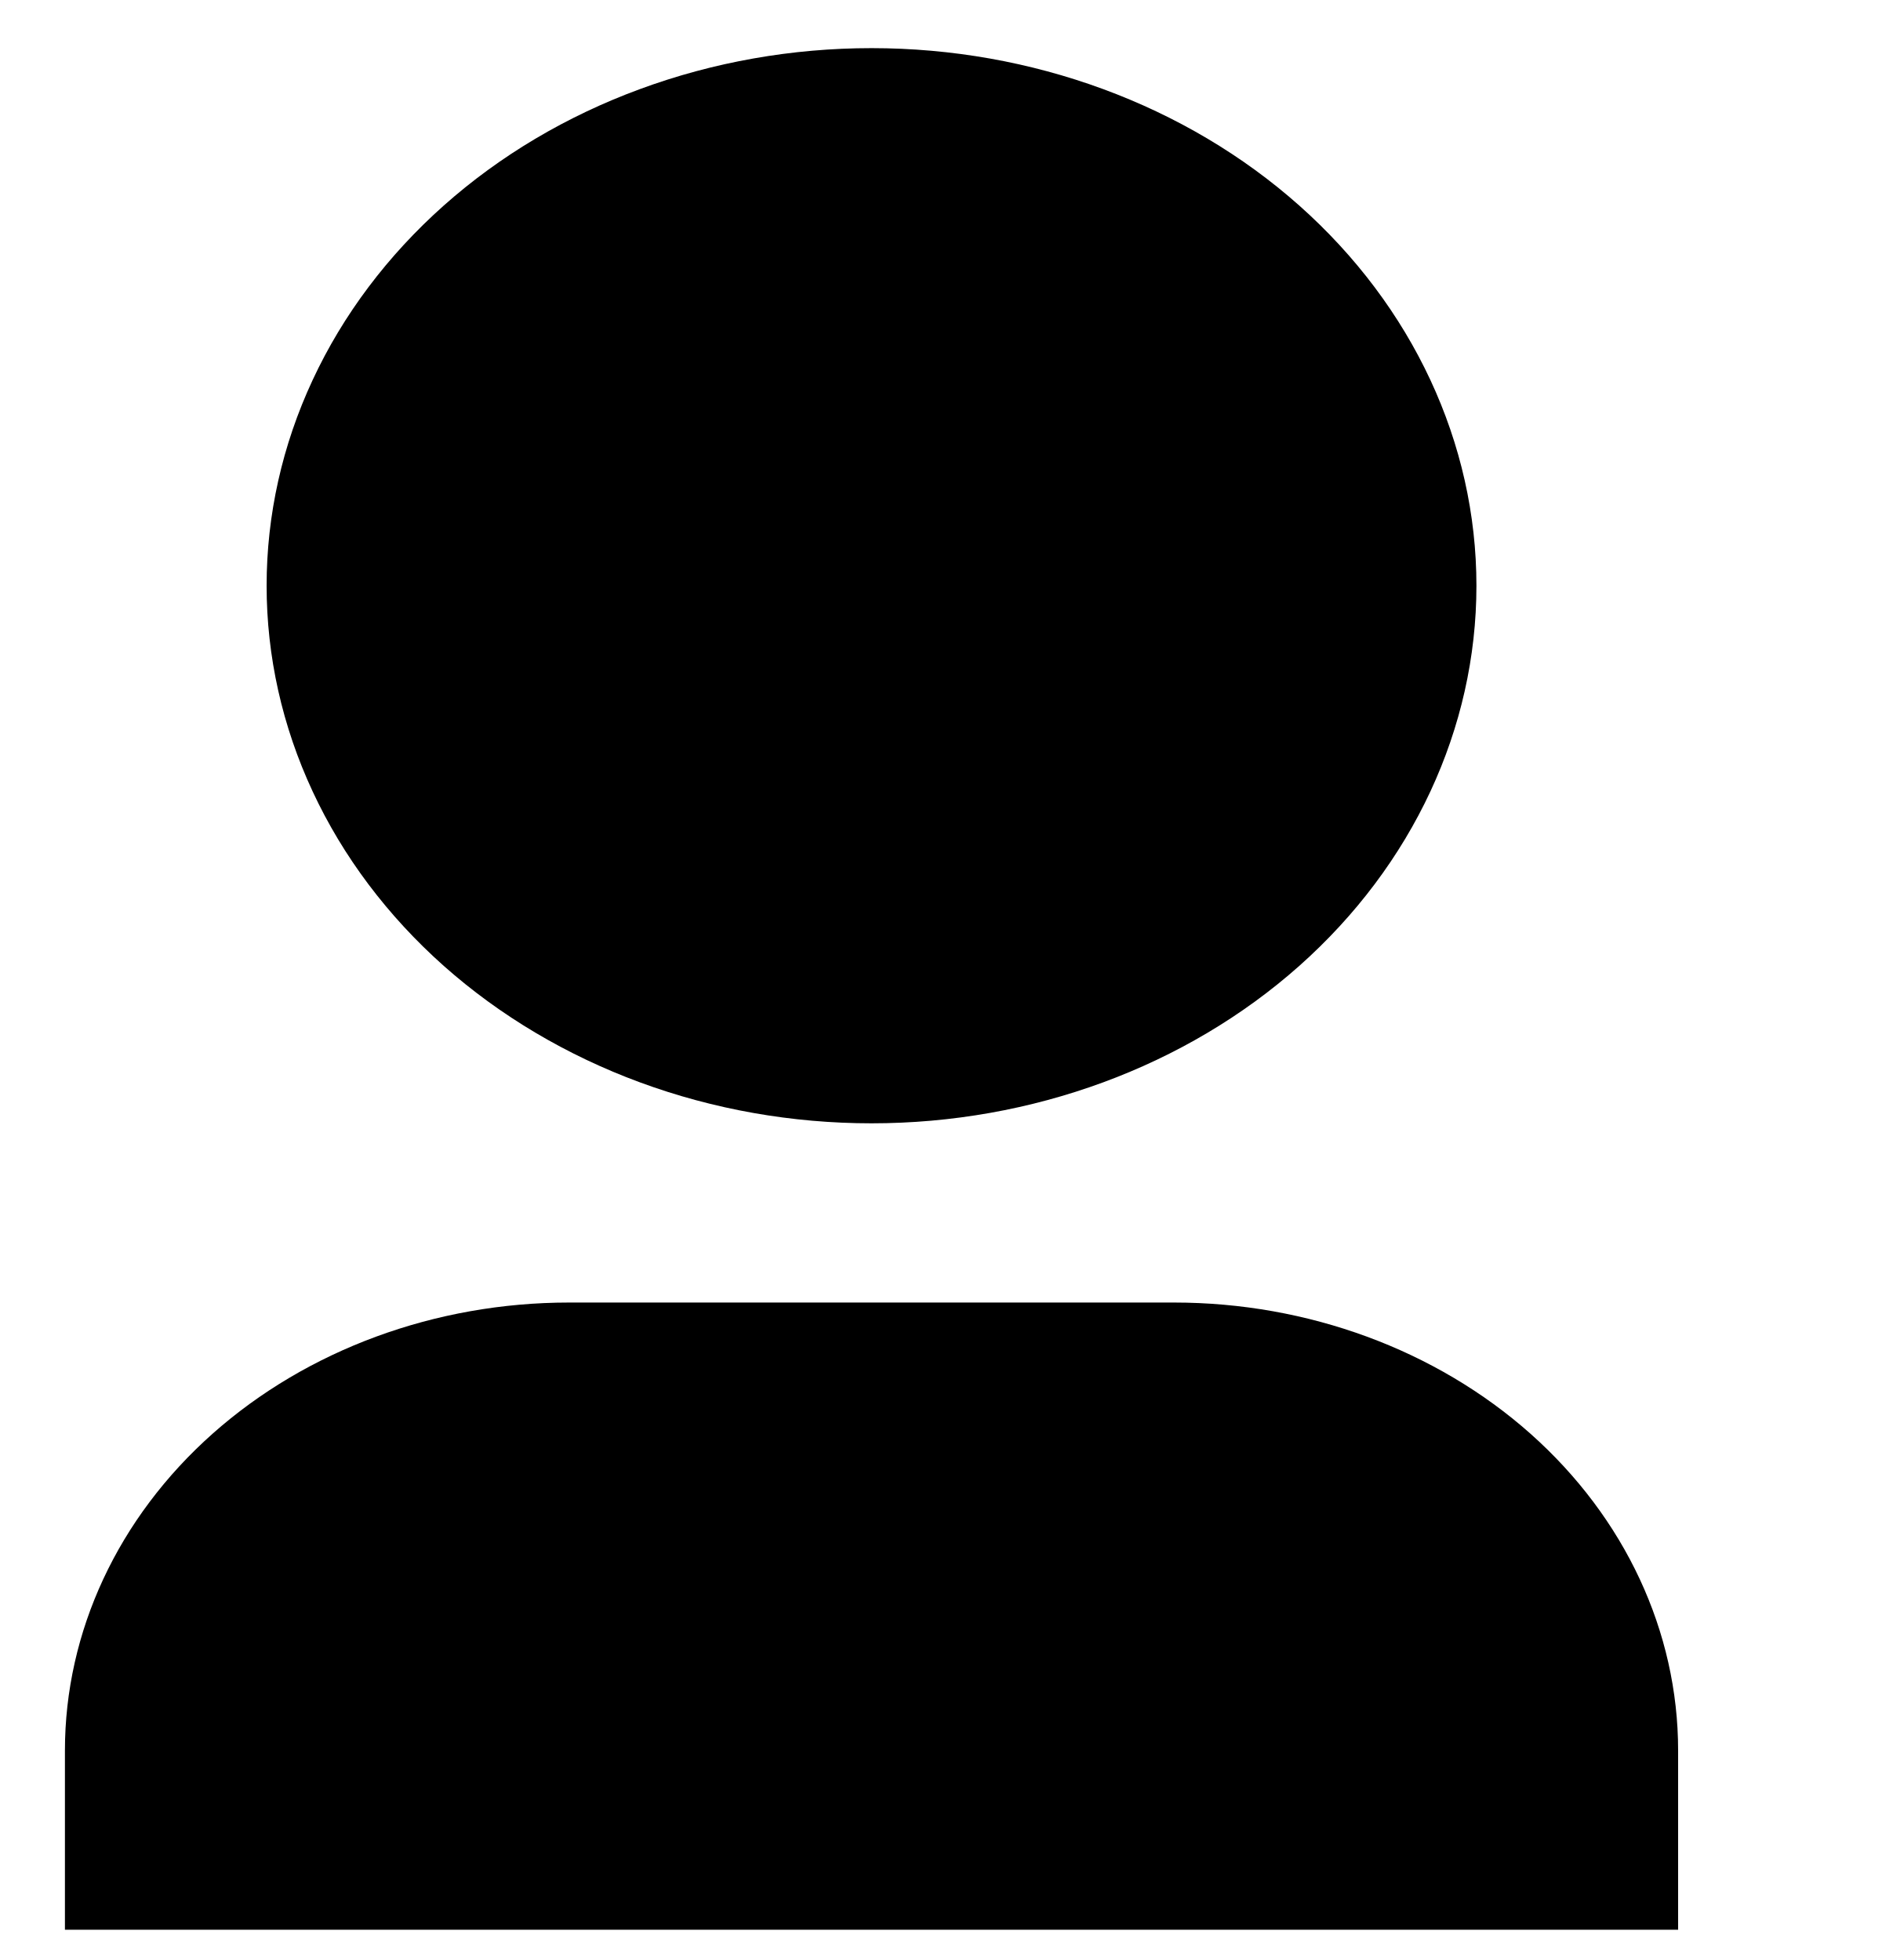
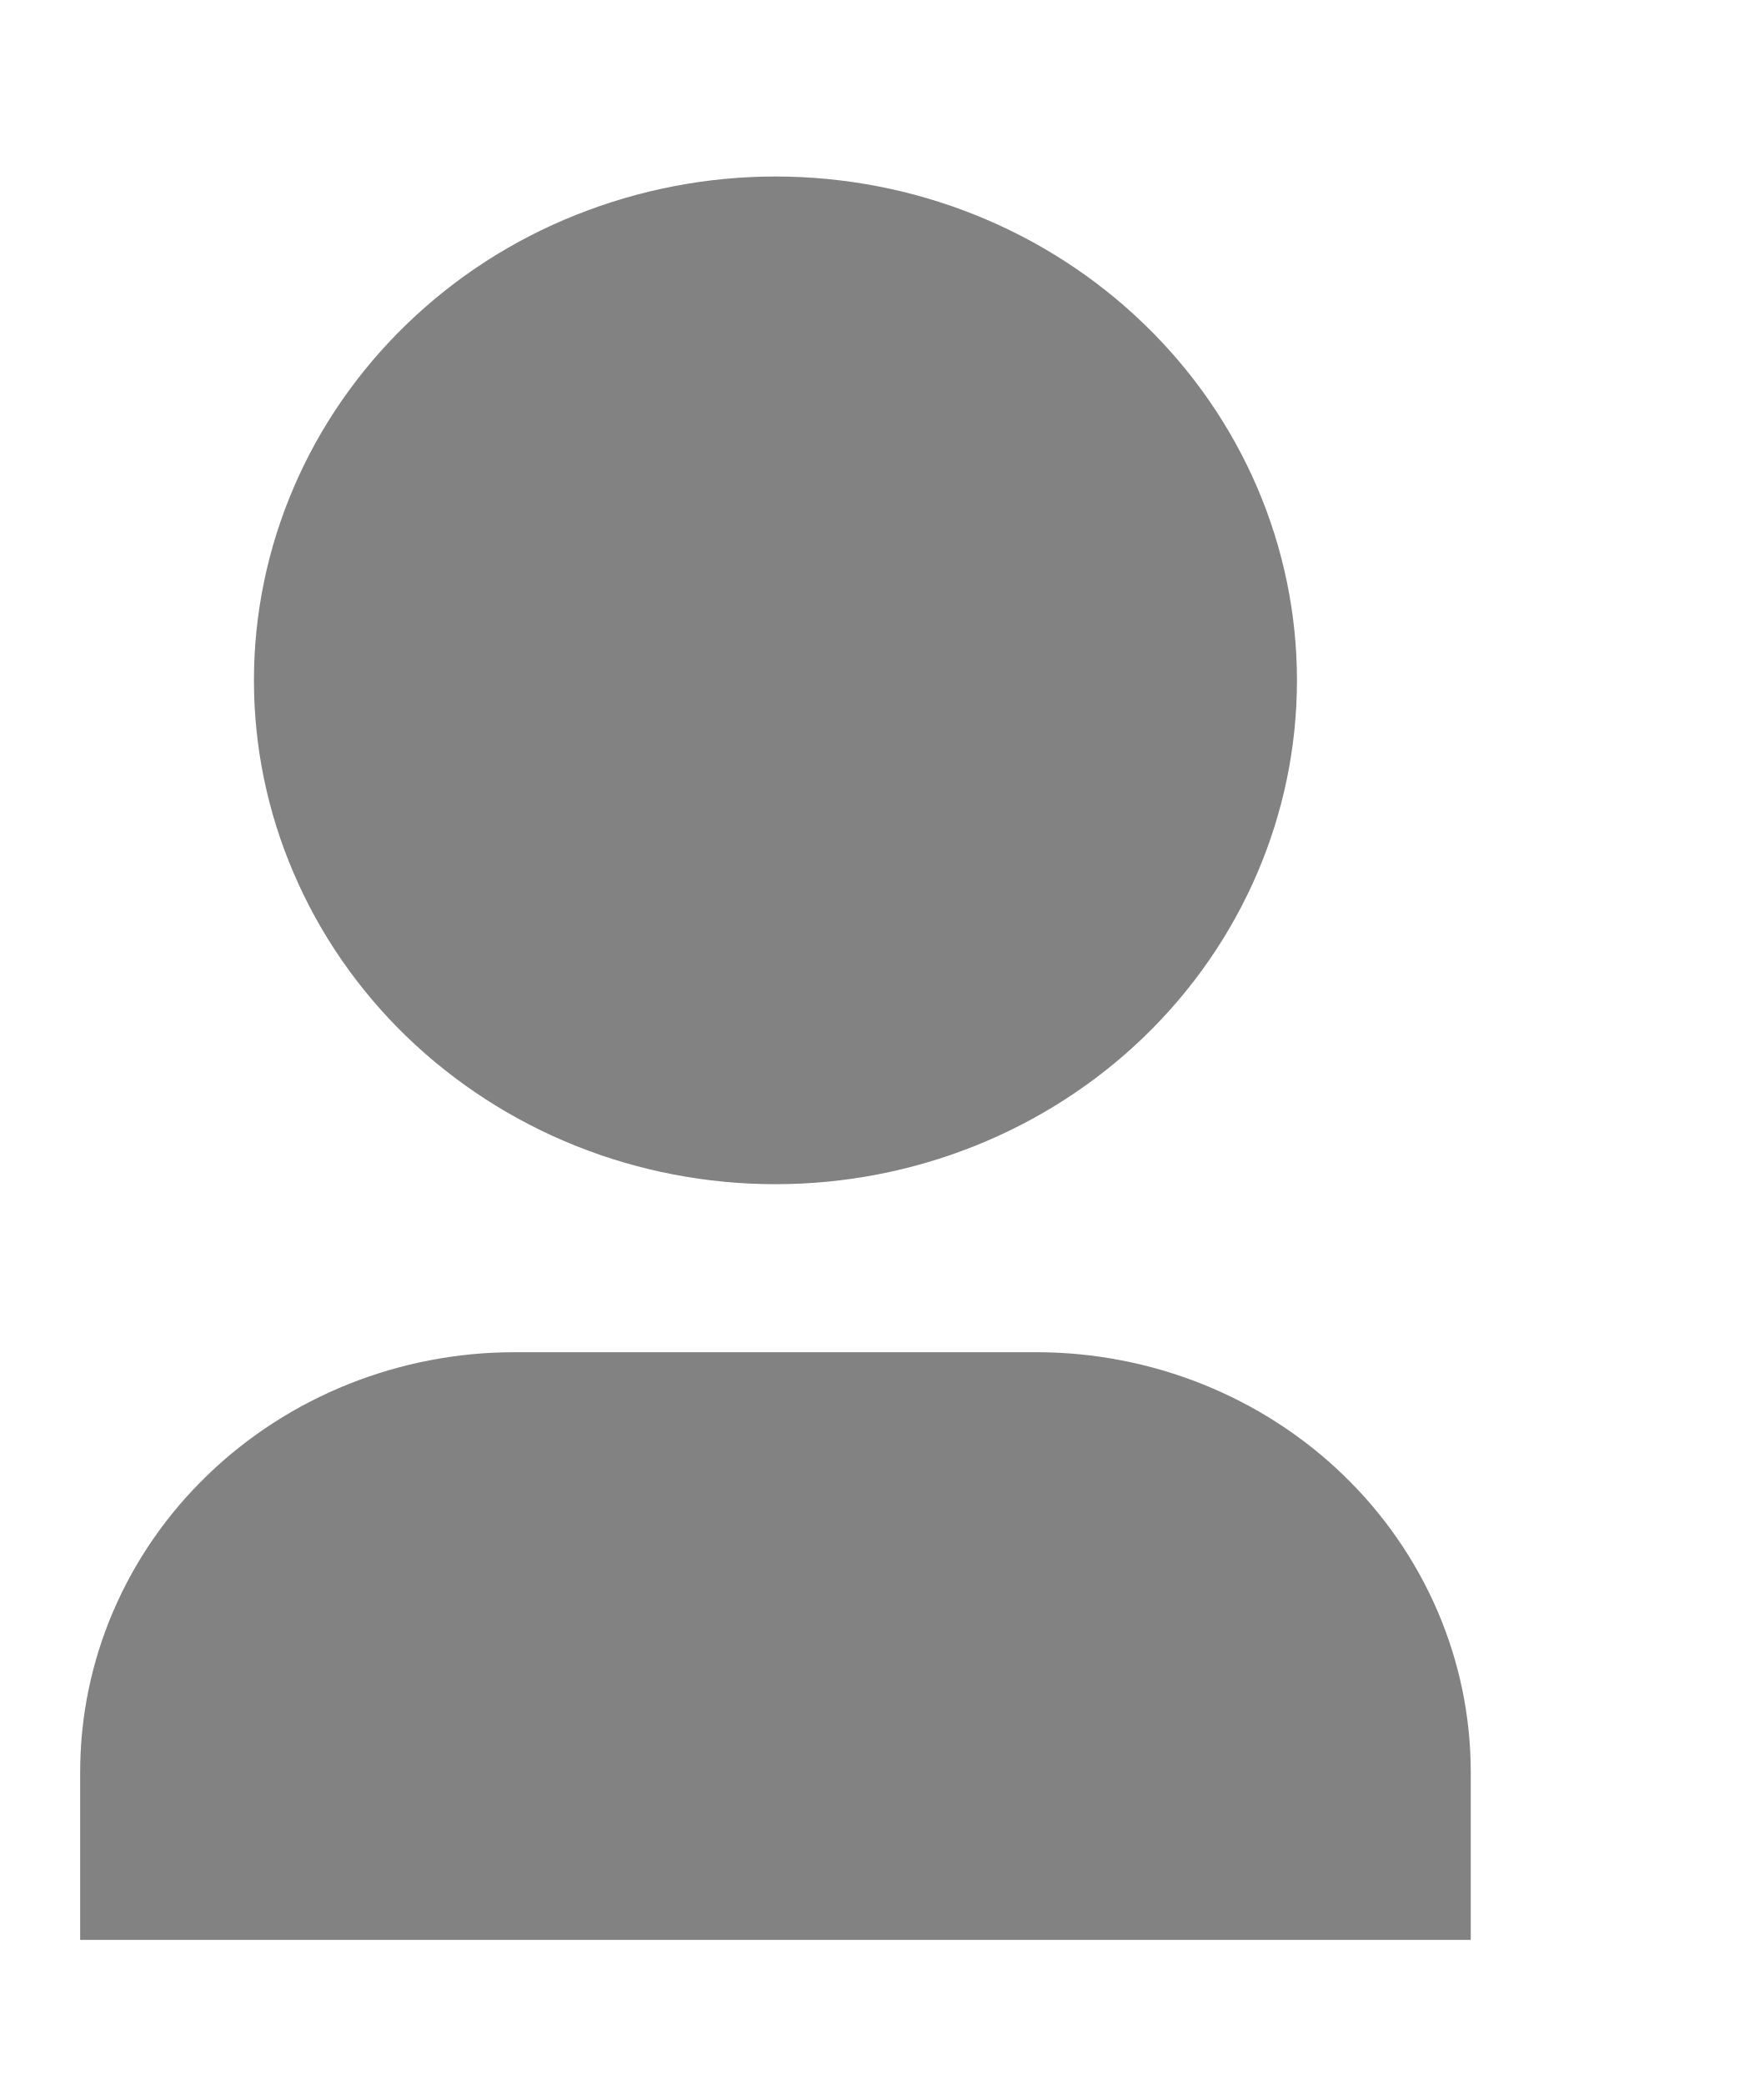
- <svg xmlns="http://www.w3.org/2000/svg" width="24" height="25" viewBox="0 0 24 25" fill="none">
-   <path d="M21.4 24.614H0.828V22.328C0.828 20.812 1.505 19.359 2.711 18.287C3.917 17.216 5.552 16.614 7.257 16.614H14.971C16.676 16.614 18.311 17.216 19.517 18.287C20.722 19.359 21.4 20.812 21.4 22.328V24.614ZM11.114 14.328C10.101 14.328 9.098 14.151 8.162 13.806C7.226 13.461 6.375 12.956 5.659 12.32C4.943 11.683 4.374 10.927 3.987 10.095C3.599 9.263 3.4 8.371 3.4 7.471C3.4 6.57 3.599 5.679 3.987 4.847C4.374 4.015 4.943 3.259 5.659 2.622C6.375 1.985 7.226 1.48 8.162 1.136C9.098 0.791 10.101 0.614 11.114 0.614C13.16 0.614 15.122 1.336 16.569 2.622C18.015 3.908 18.828 5.652 18.828 7.471C18.828 9.29 18.015 11.034 16.569 12.32C15.122 13.606 13.16 14.328 11.114 14.328Z" fill="#000" />
+ <svg xmlns="http://www.w3.org/2000/svg" width="11" height="13" viewBox="0 0 11 13" fill="none">
+   <path d="M9.174 12.101H0.5V11.054C0.5 10.359 0.785 9.693 1.294 9.202C1.802 8.711 2.492 8.435 3.21 8.435H6.463C7.182 8.435 7.872 8.711 8.38 9.202C8.888 9.693 9.174 10.359 9.174 11.054V12.101ZM4.837 7.387C4.41 7.387 3.987 7.306 3.592 7.148C3.197 6.99 2.839 6.758 2.537 6.467C2.235 6.175 1.995 5.828 1.832 5.447C1.668 5.066 1.584 4.657 1.584 4.244C1.584 3.831 1.668 3.423 1.832 3.041C1.995 2.66 2.235 2.314 2.537 2.022C2.839 1.73 3.197 1.498 3.592 1.341C3.987 1.183 4.41 1.101 4.837 1.101C5.7 1.101 6.527 1.432 7.137 2.022C7.747 2.611 8.09 3.411 8.09 4.244C8.09 5.078 7.747 5.877 7.137 6.467C6.527 7.056 5.7 7.387 4.837 7.387Z" fill="#828282" />
</svg>
